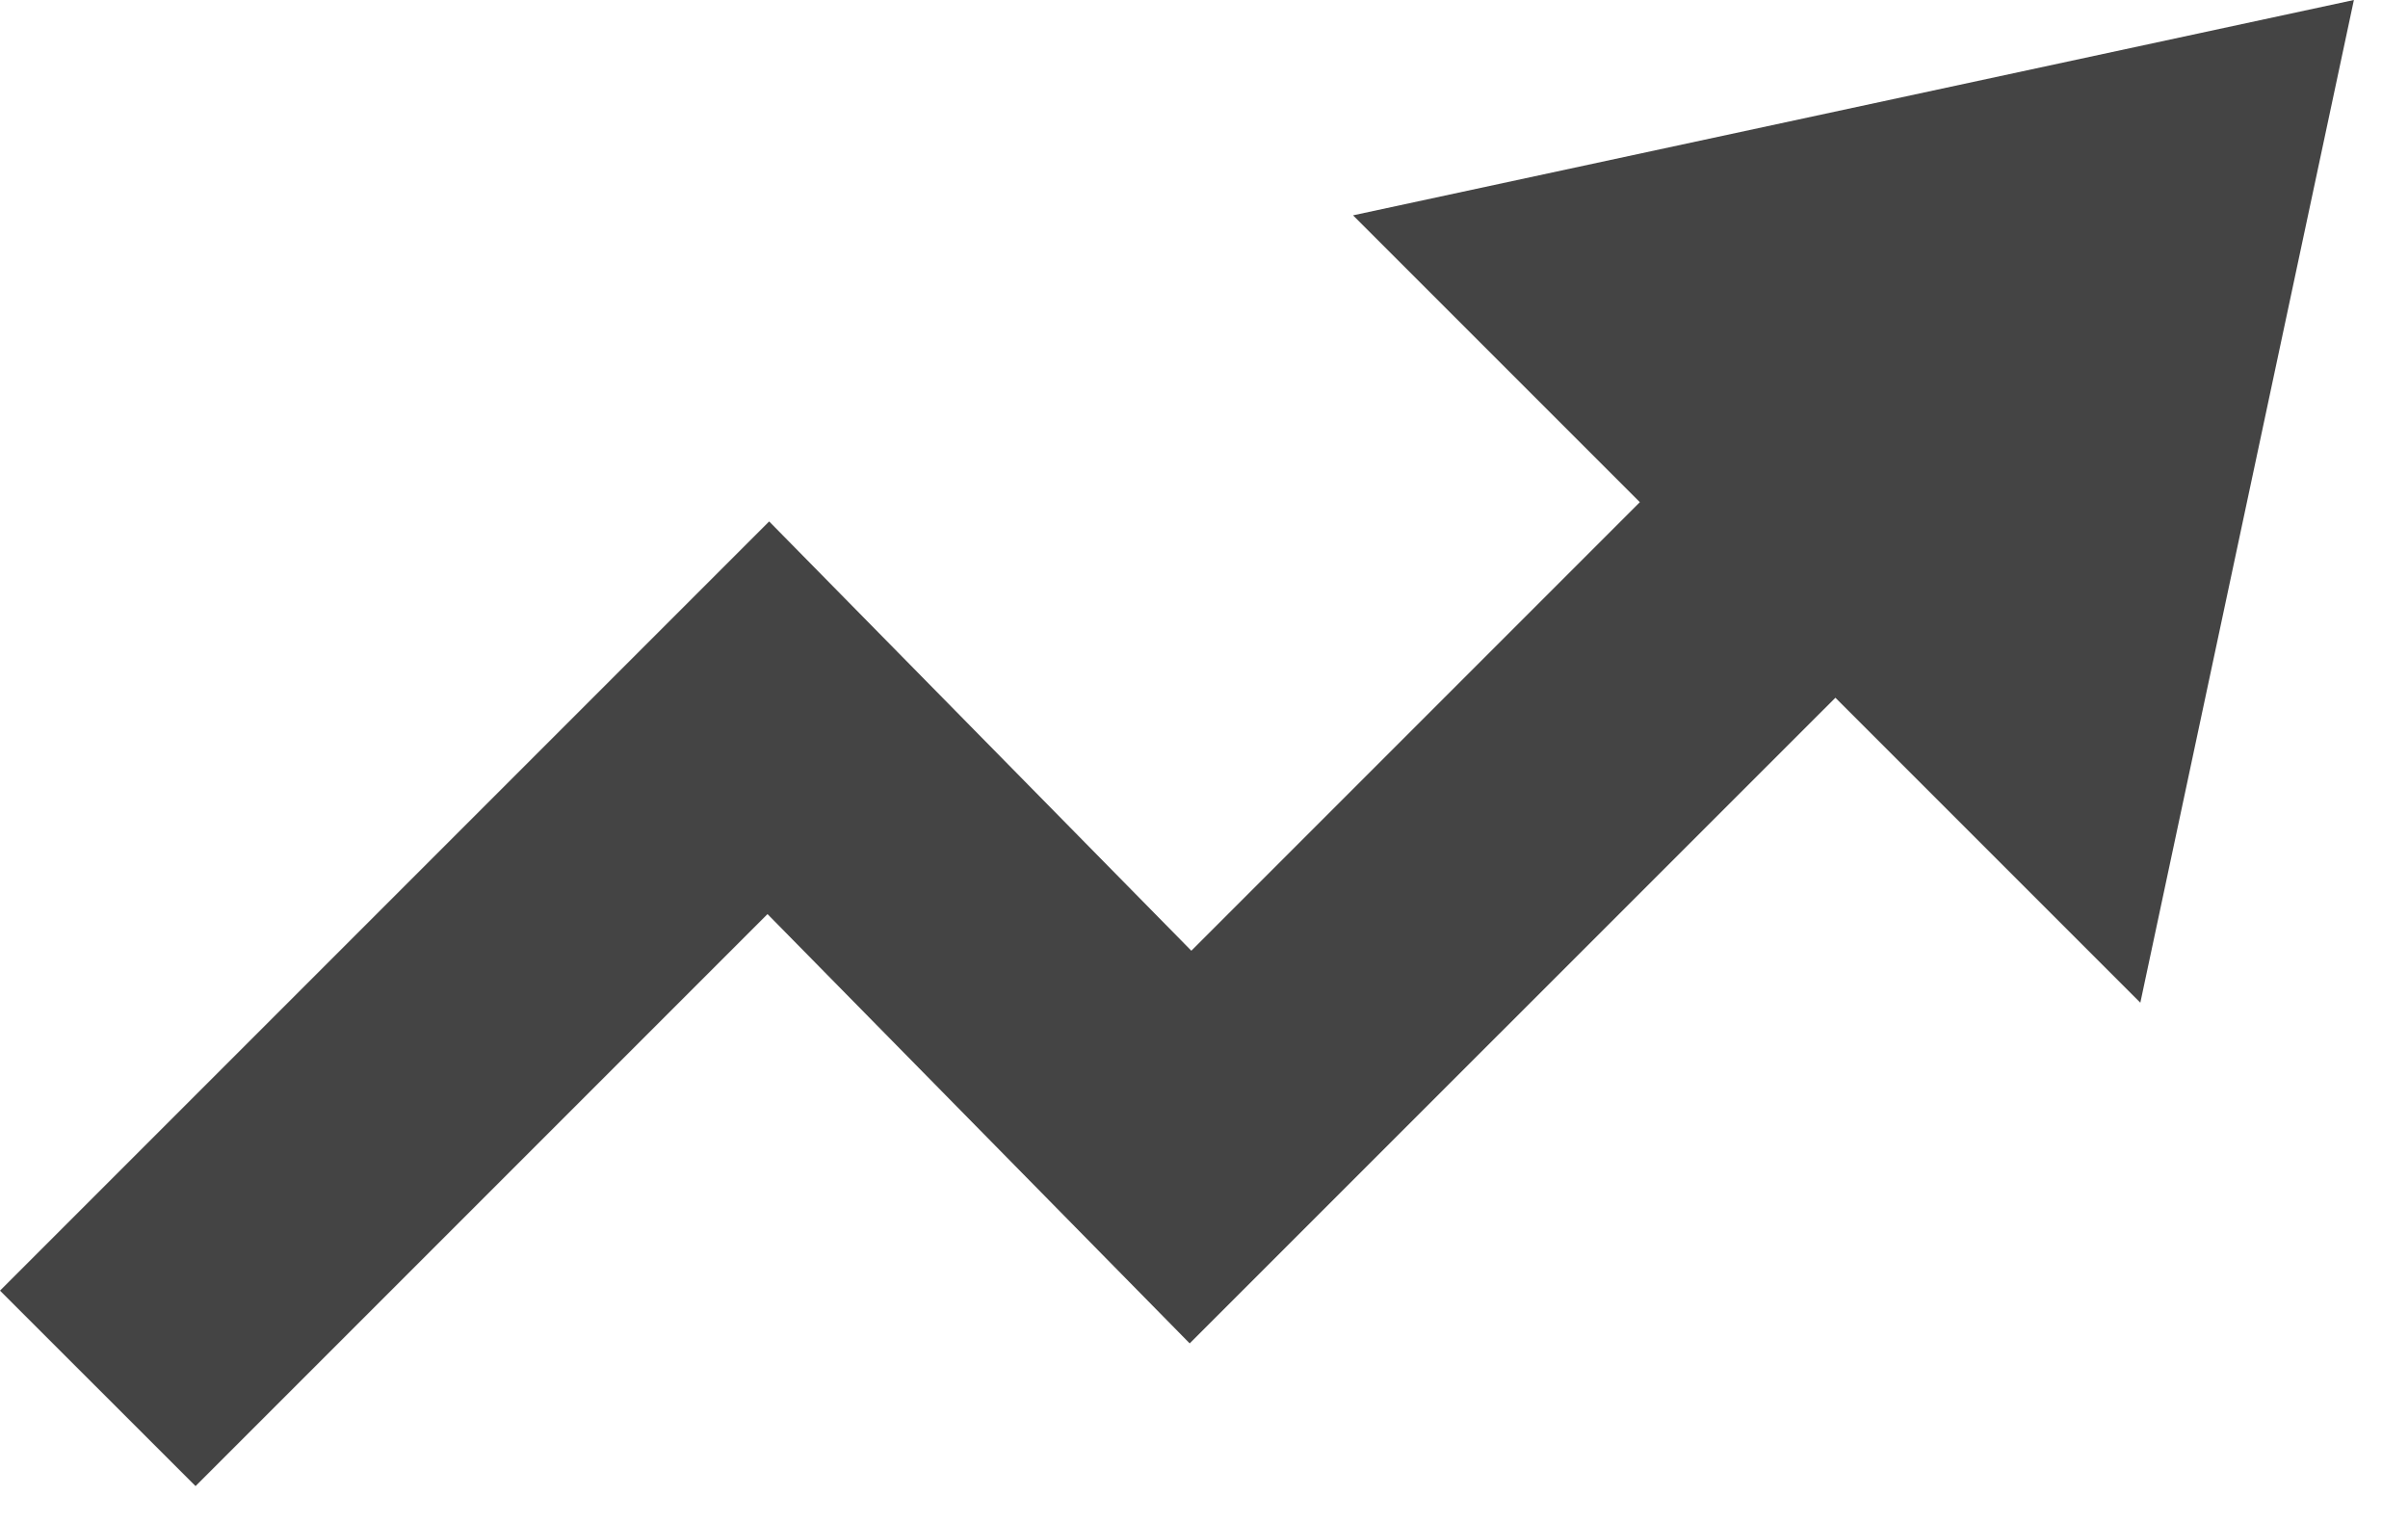
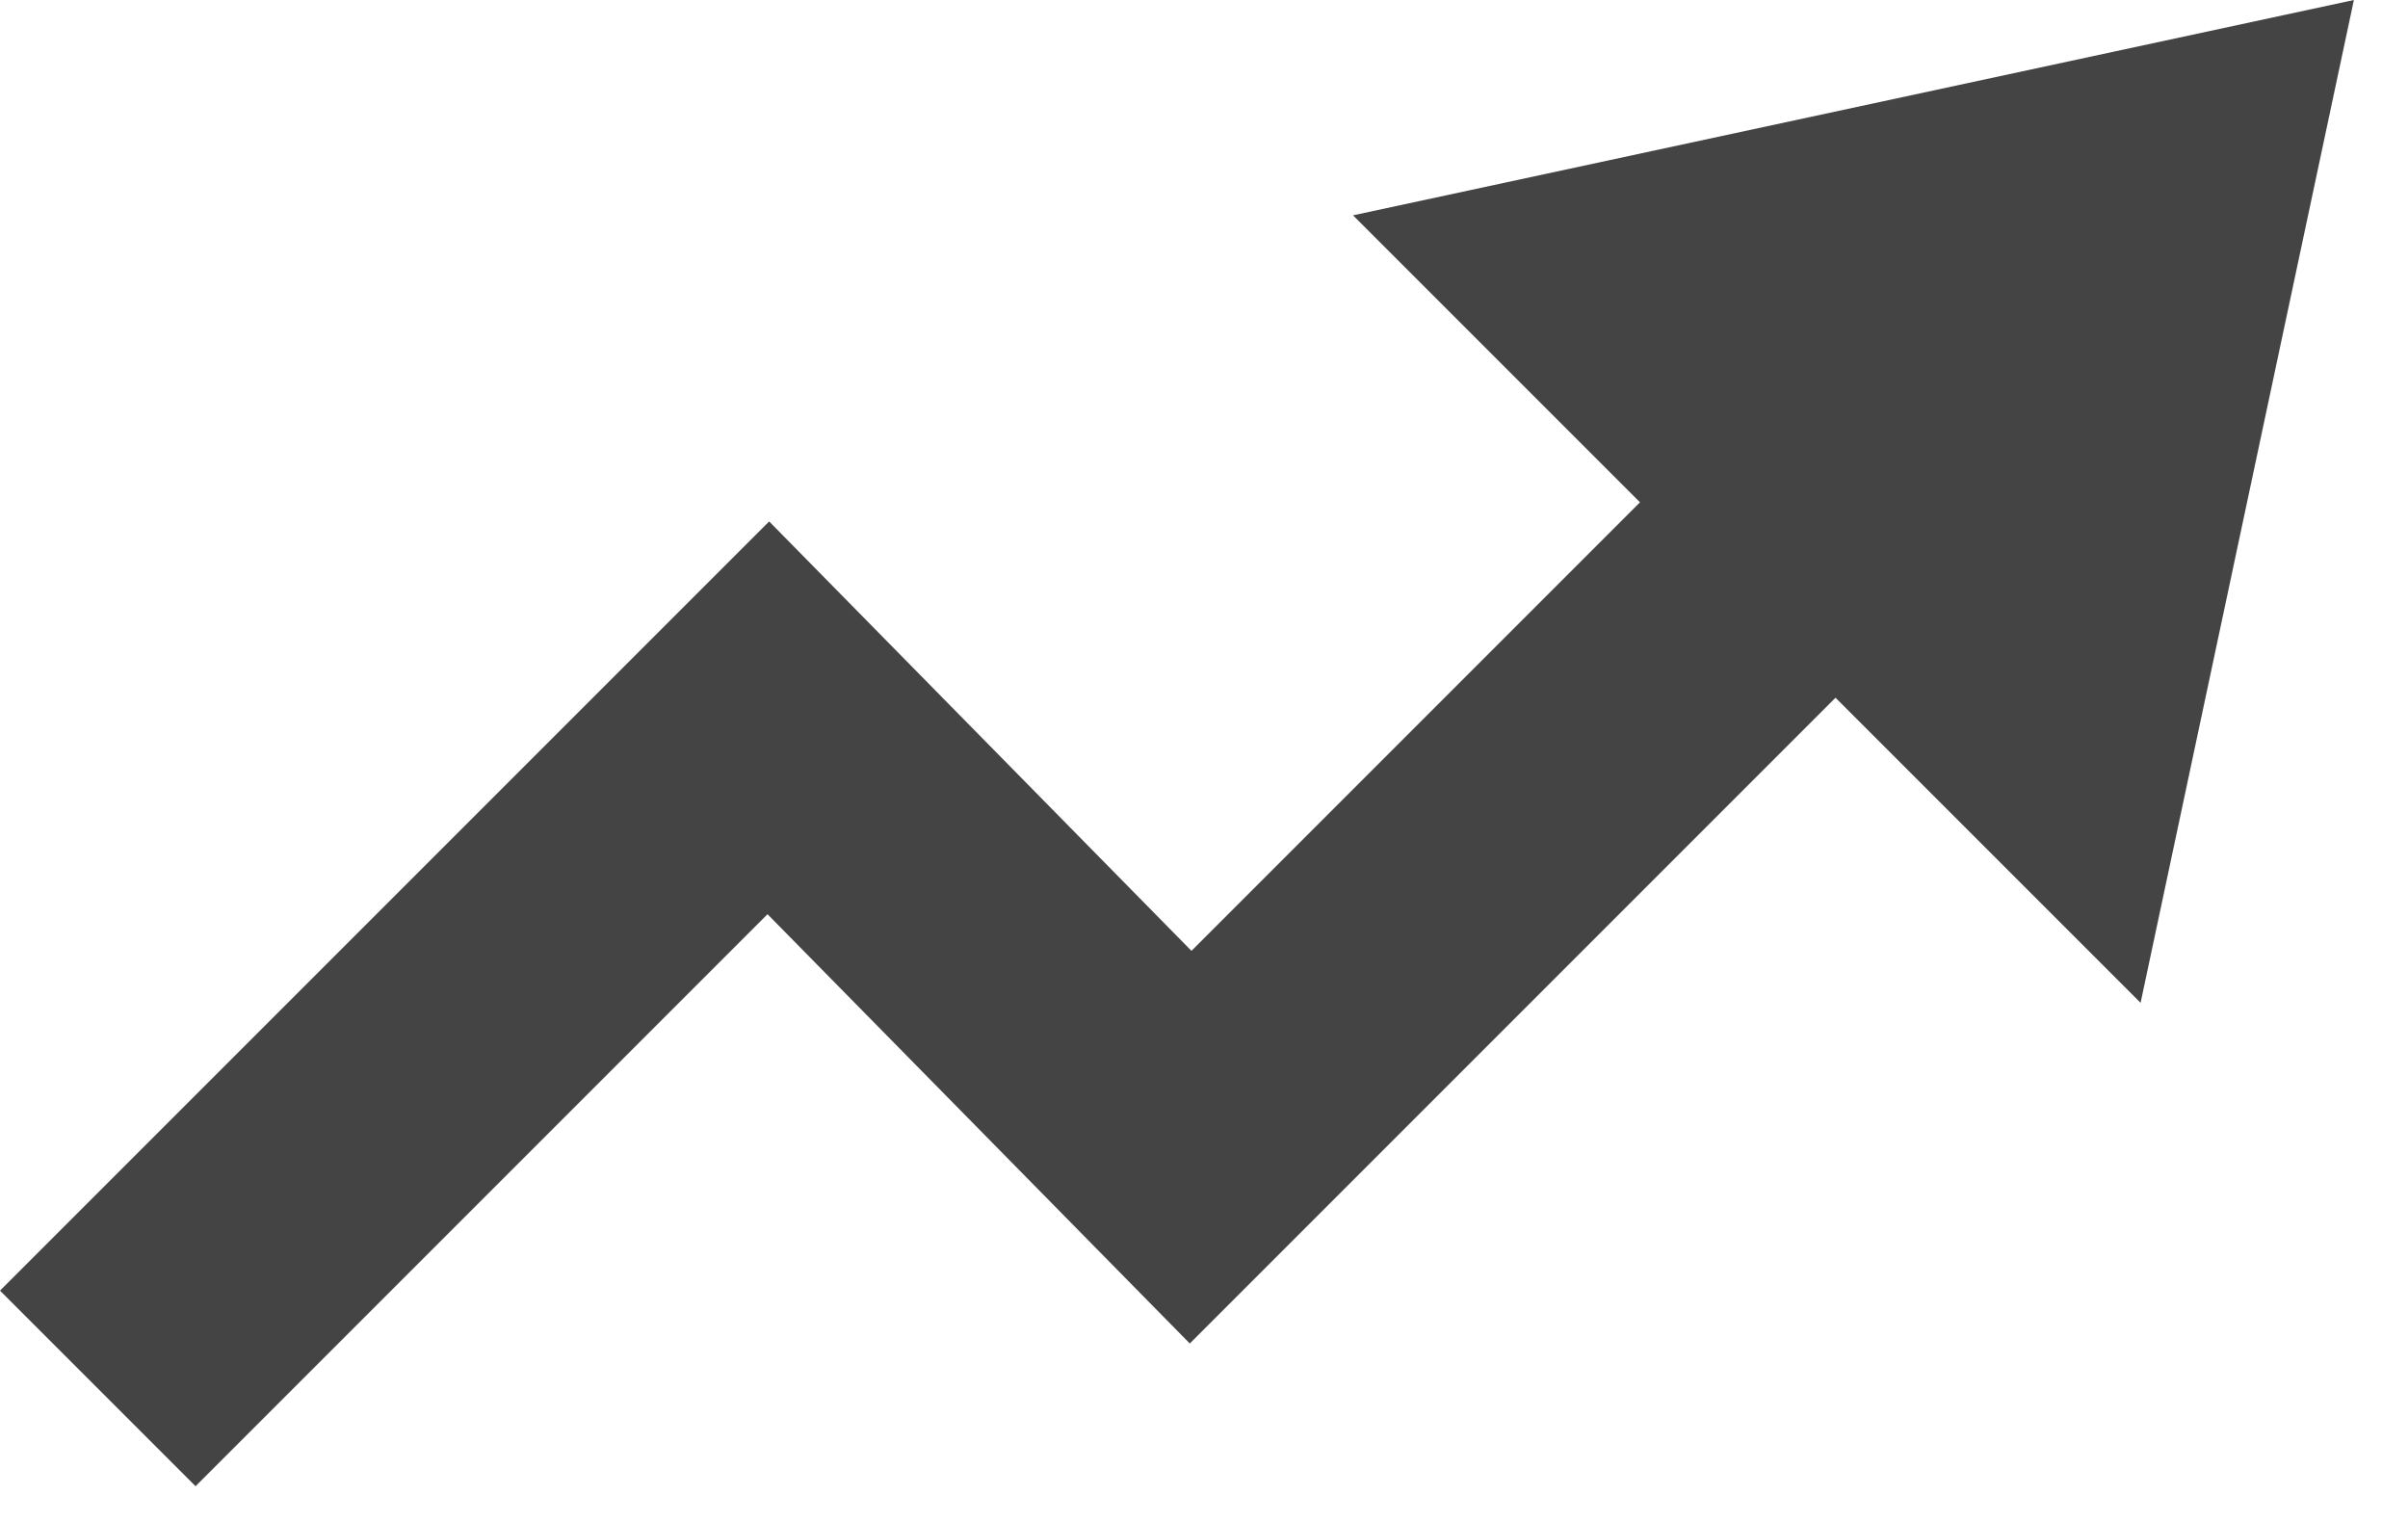
<svg xmlns="http://www.w3.org/2000/svg" width="19px" height="12px" viewBox="0 0 19 12" version="1.1">
-   <defs />
-   <g id="Buzzbox-Groß" stroke="none" stroke-width="1" fill="none" fill-rule="evenodd">
-     <g id="Buzzbox-Groß-Desktop" transform="translate(-61, -150)" fill="#444444">
-       <g id="Group" transform="translate(61, 149)">
-         <g id="Imported-Layers-Copy-19-+-AUFSTEIGEND">
-           <path d="M18.573,1 L10.676,2.699 L12.939,4.962 L9.4,8.501 L6.069,5.114 L0,11.183 L1.543,12.725 L6.056,8.212 L9.387,11.599 L14.482,6.505 L16.888,8.911 L18.573,1" id="icon_aufsteigend" />
-         </g>
-       </g>
-     </g>
-   </g>
+   <path fill="#444444" d="M18.573,0l-7.897,1.699l2.264,2.264l-3.539,3.539L6.069,4.114 L0,10.183l1.543,1.543l4.513-4.513l3.332,3.387l5.095-5.095l2.407,2.407L18.573,0" />
</svg>
